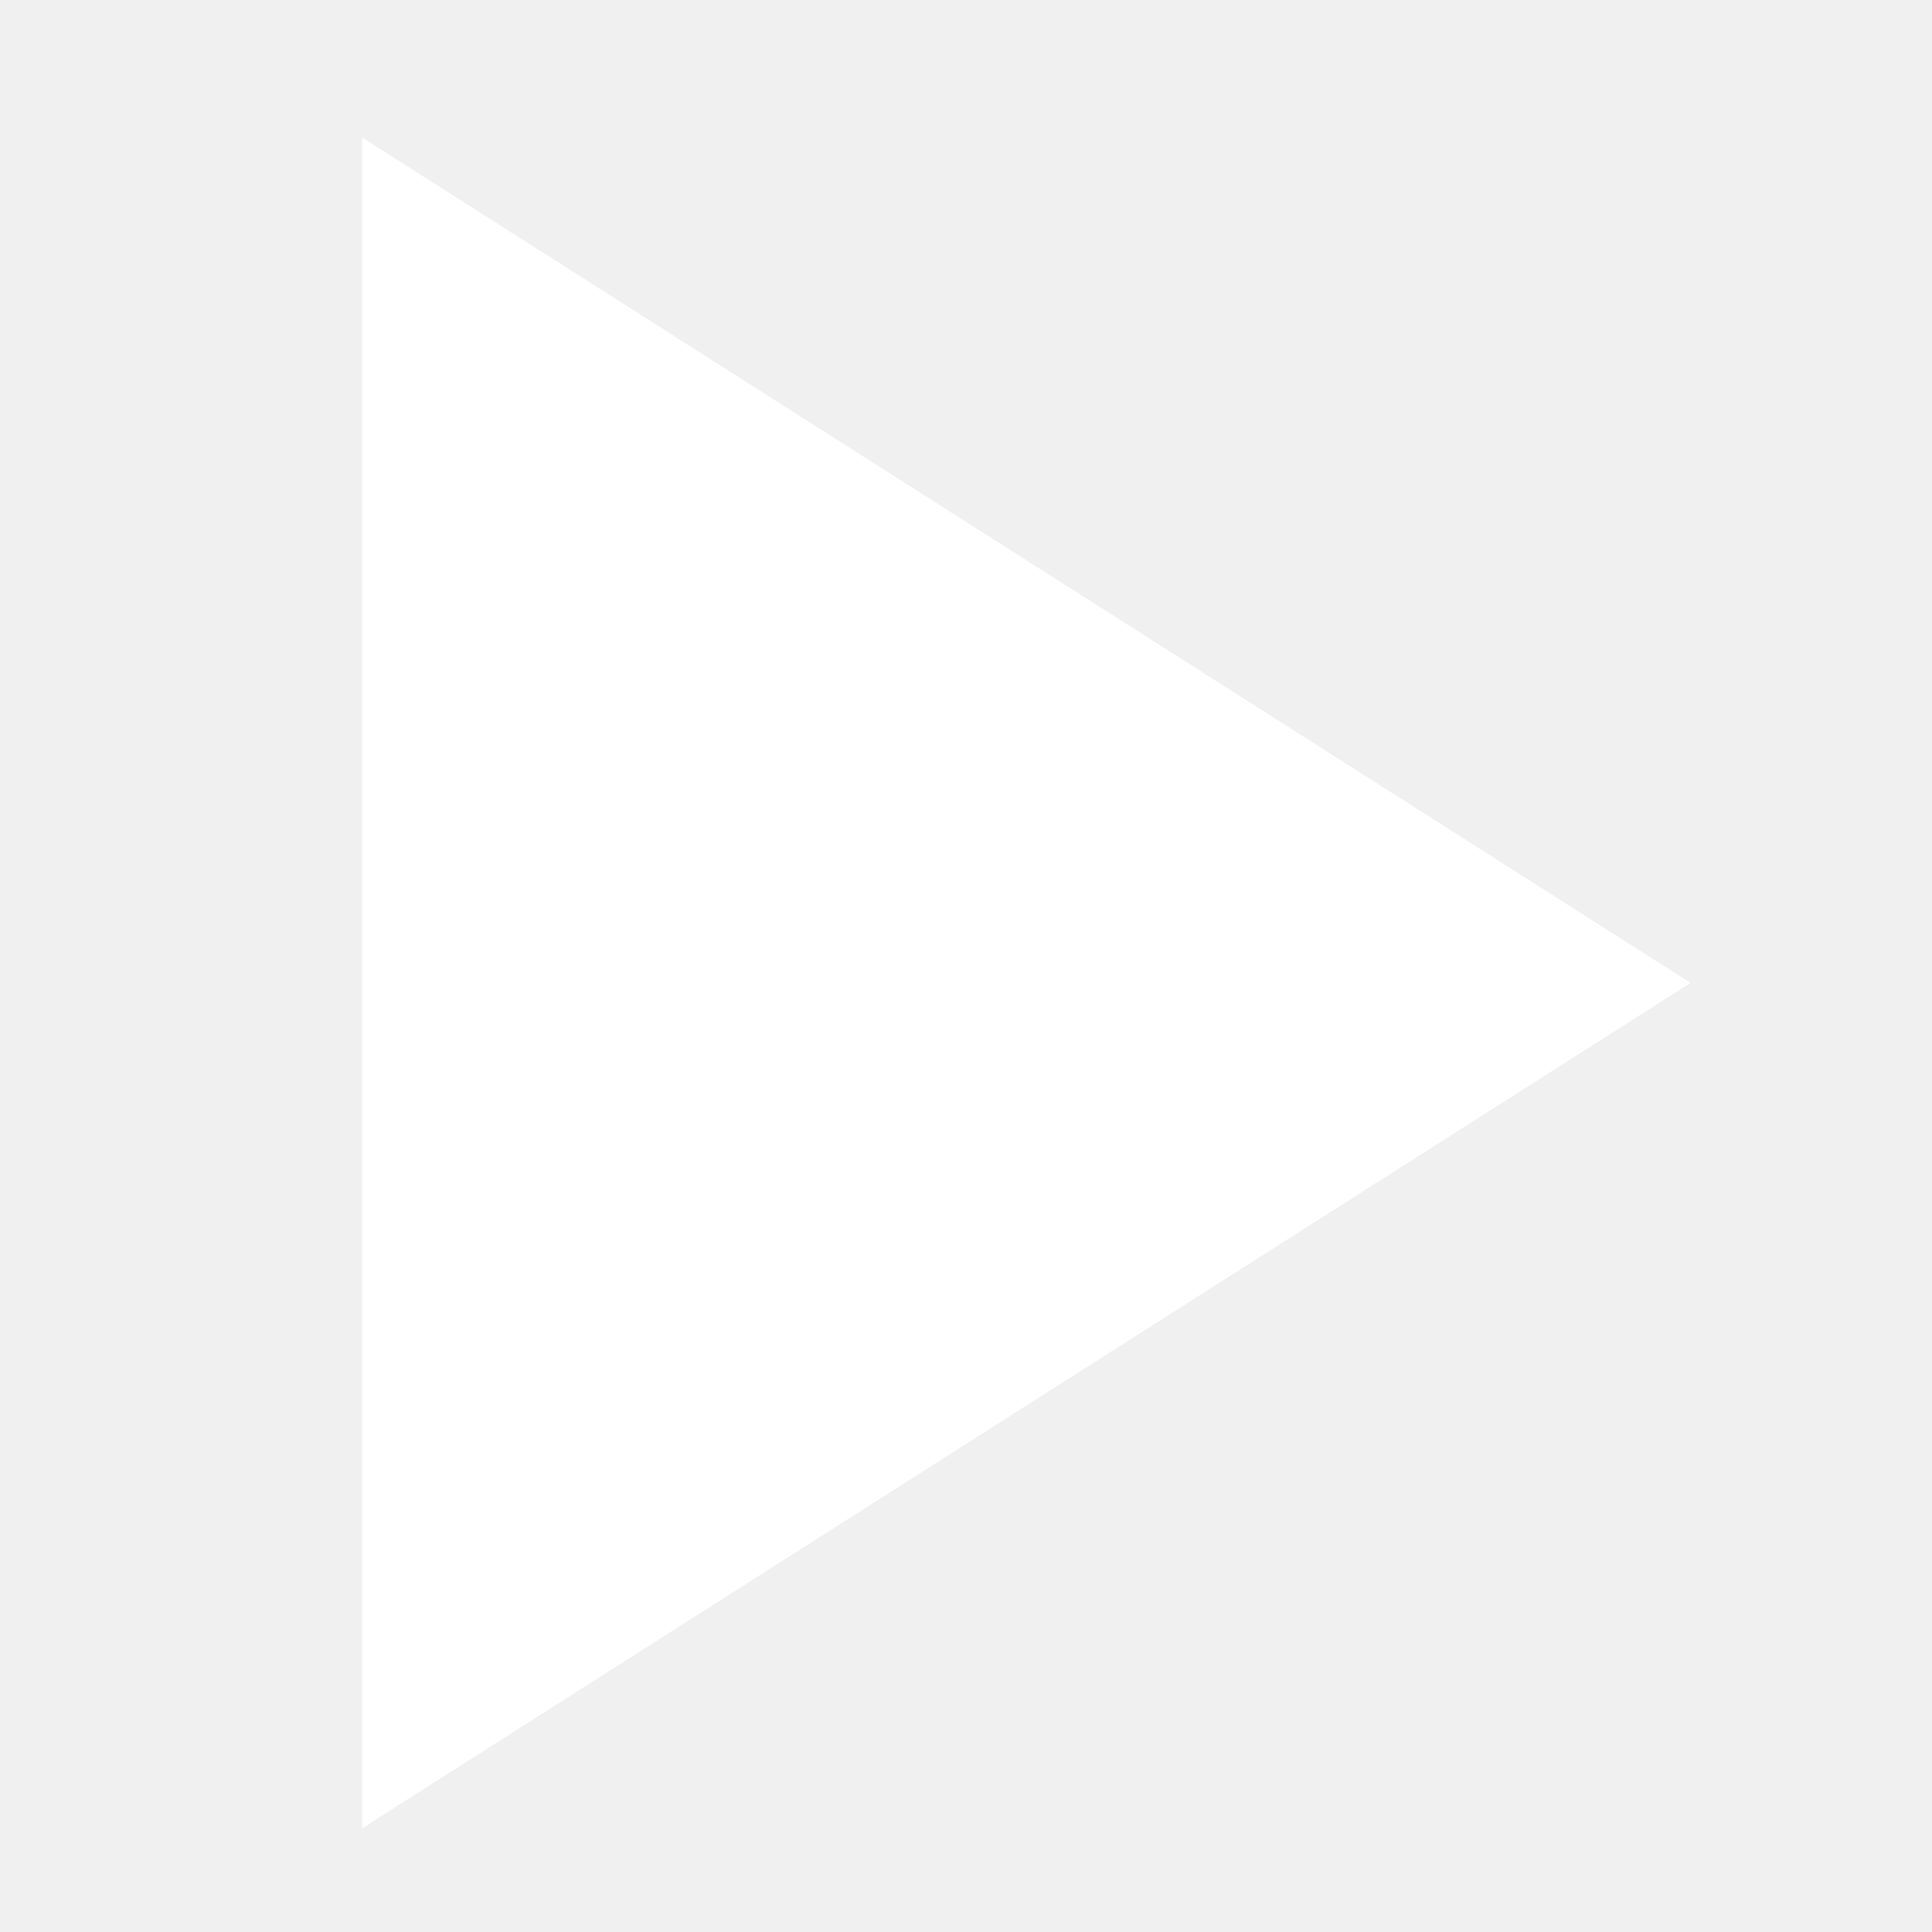
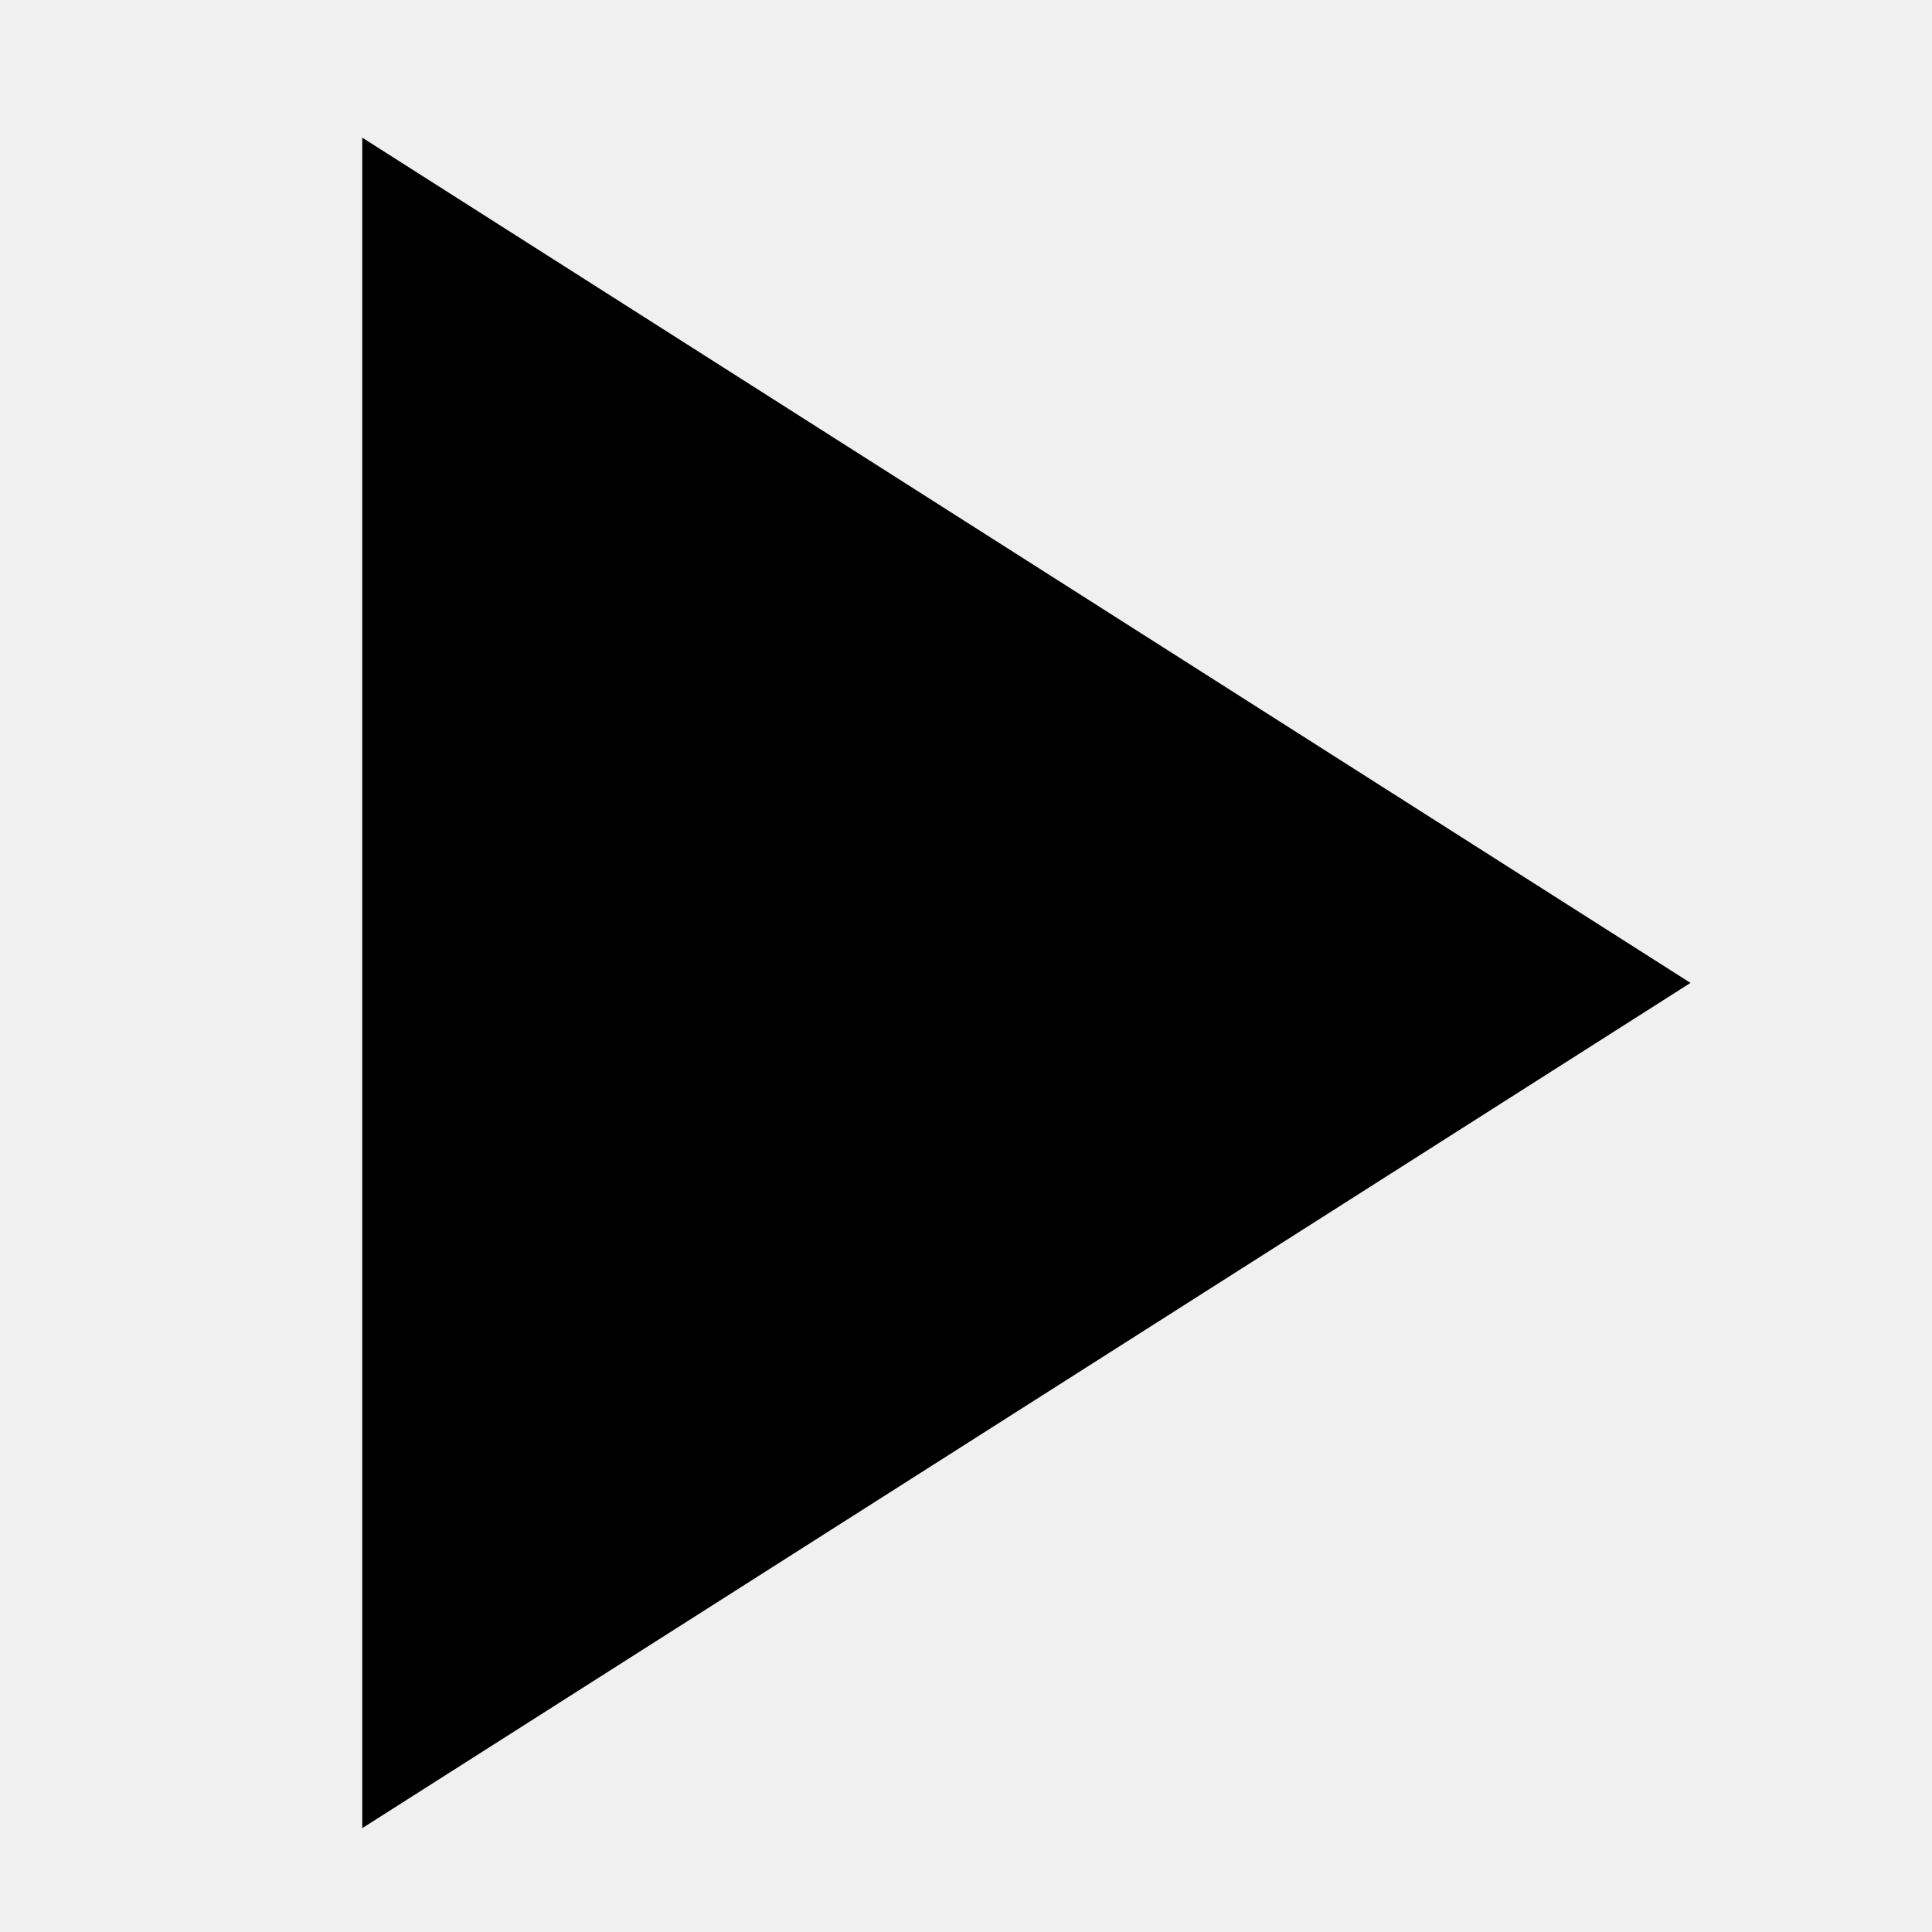
- <svg xmlns="http://www.w3.org/2000/svg" version="1.1" width="11px" height="11px" fill="#FFFFFF" viewBox="0 0 24 24">
+ <svg xmlns="http://www.w3.org/2000/svg" version="1.1" width="11px" height="11px" tint="true" viewBox="0 0 24 24">
  <path d="M8,5.14V19.14L19,12.14L8,5.14Z" transform="scale(1.5) translate(-5 -4)" />
</svg>
